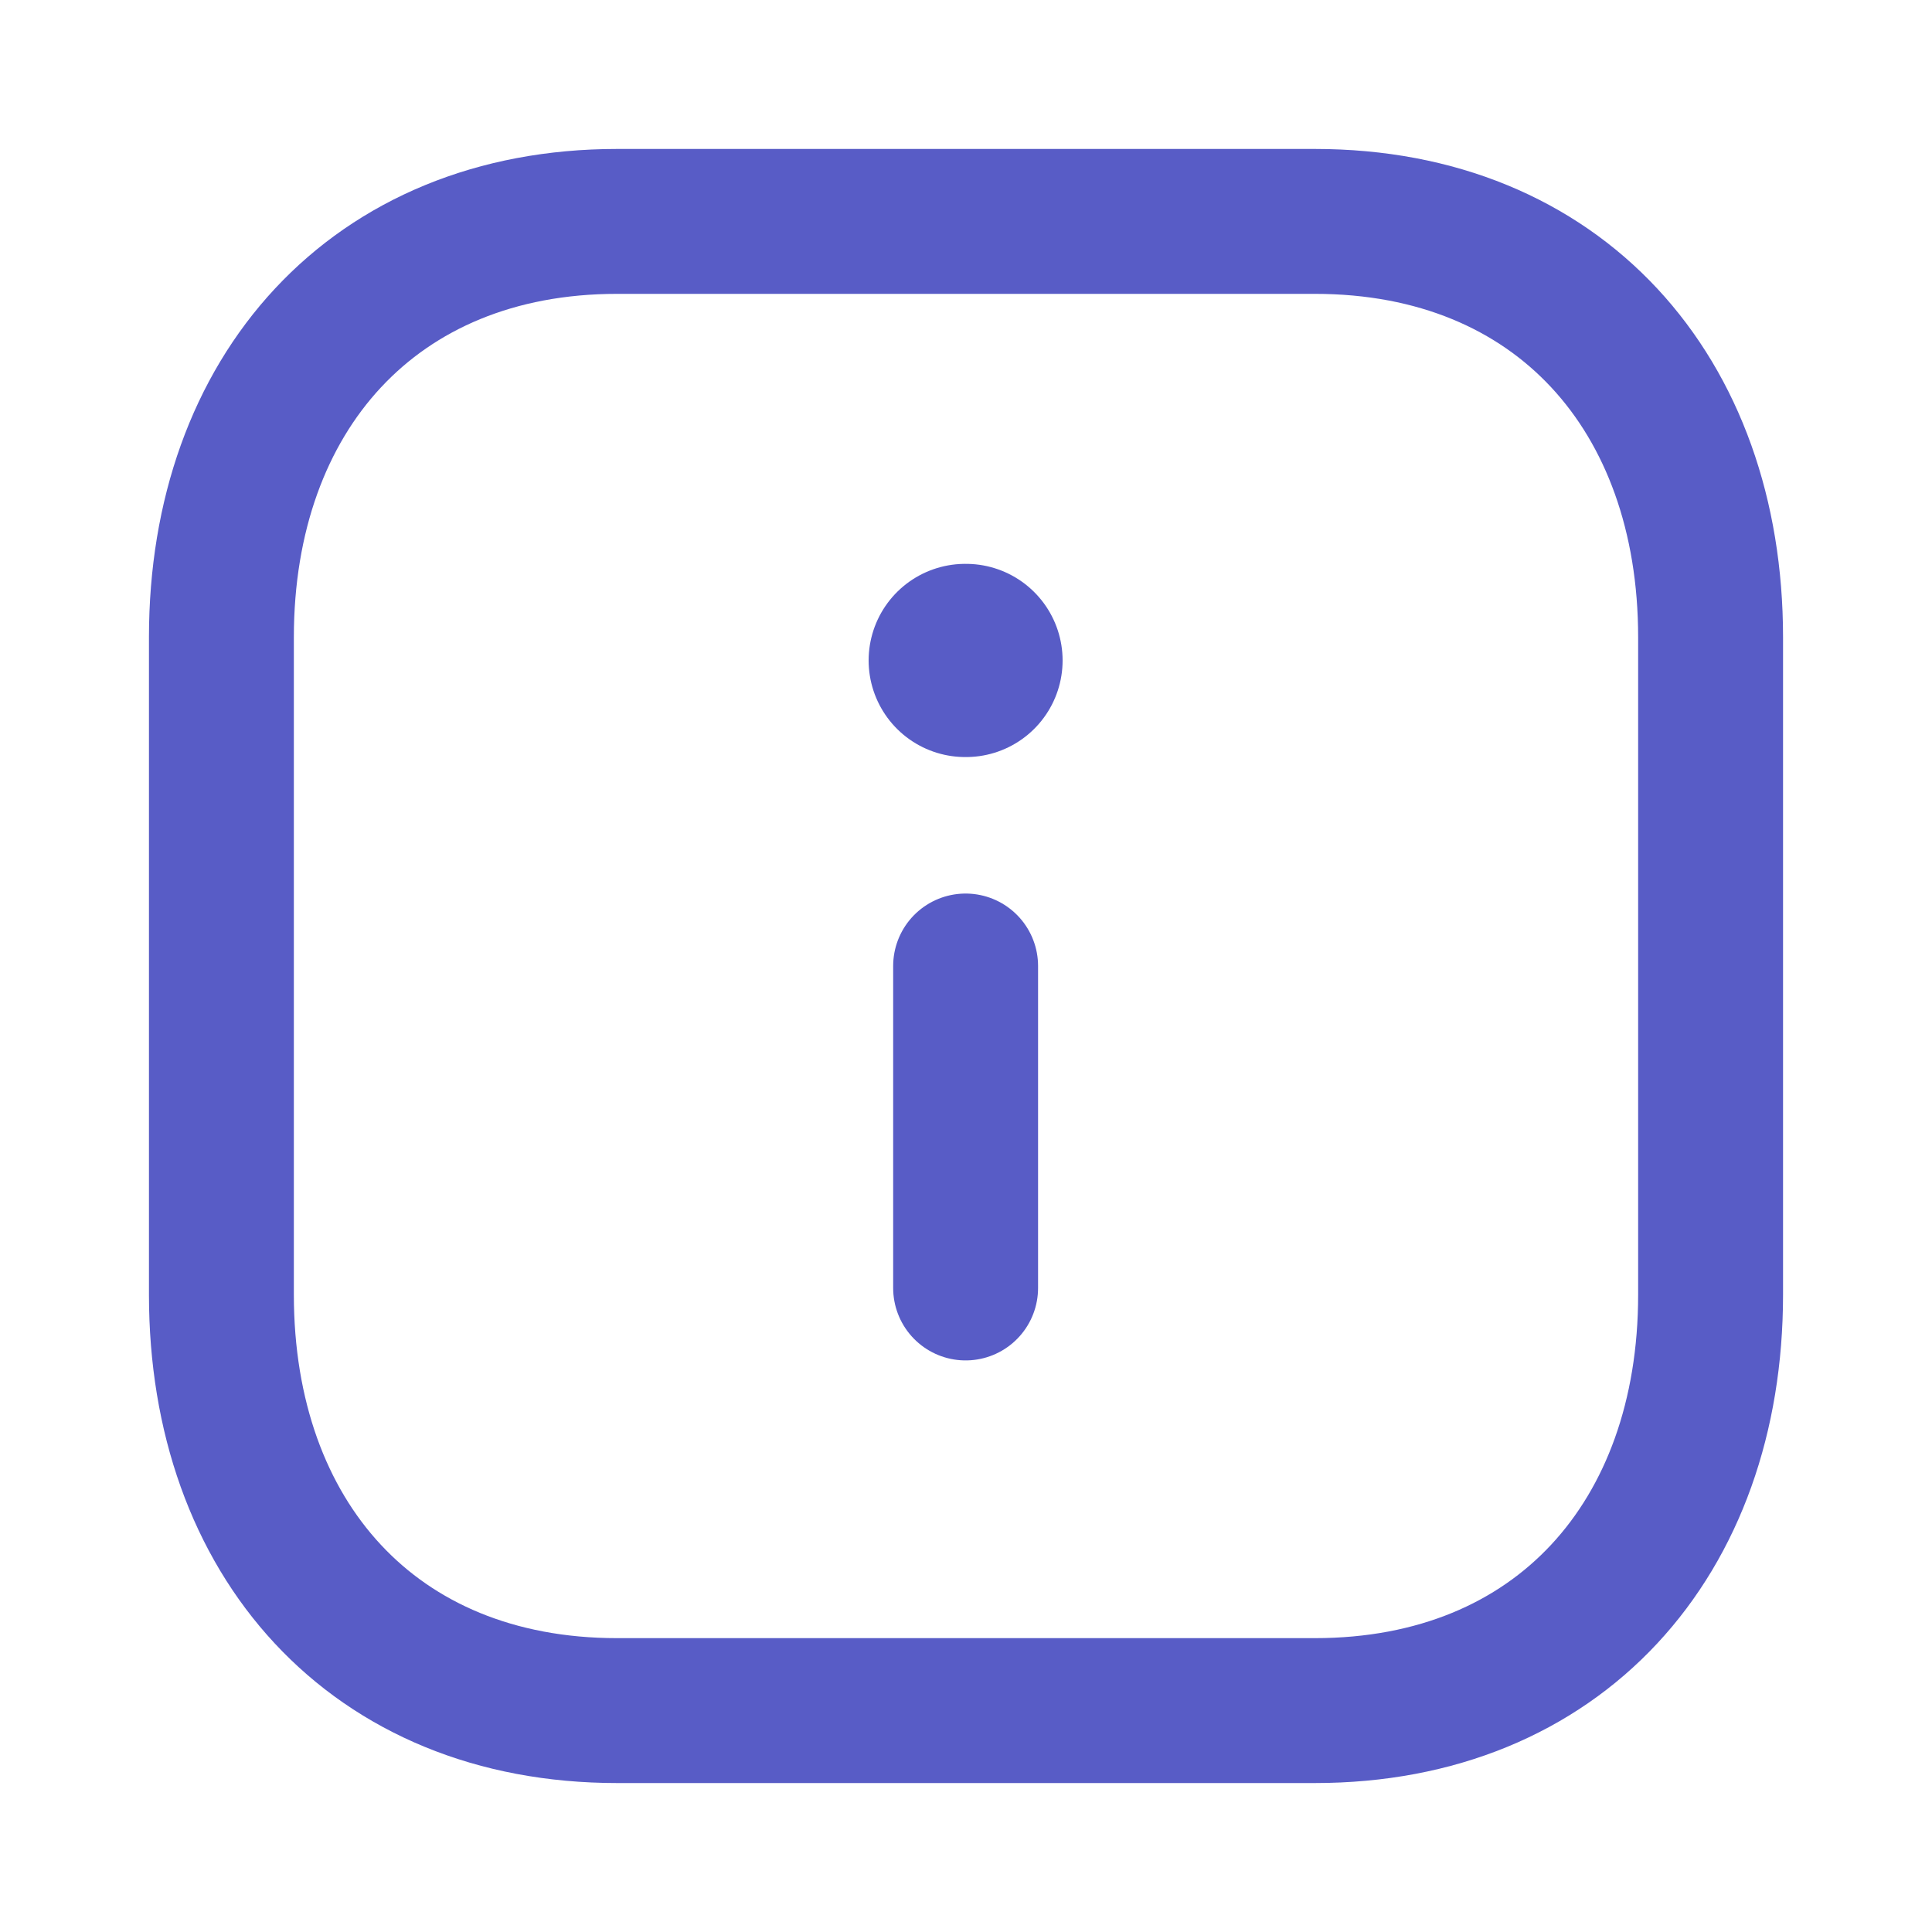
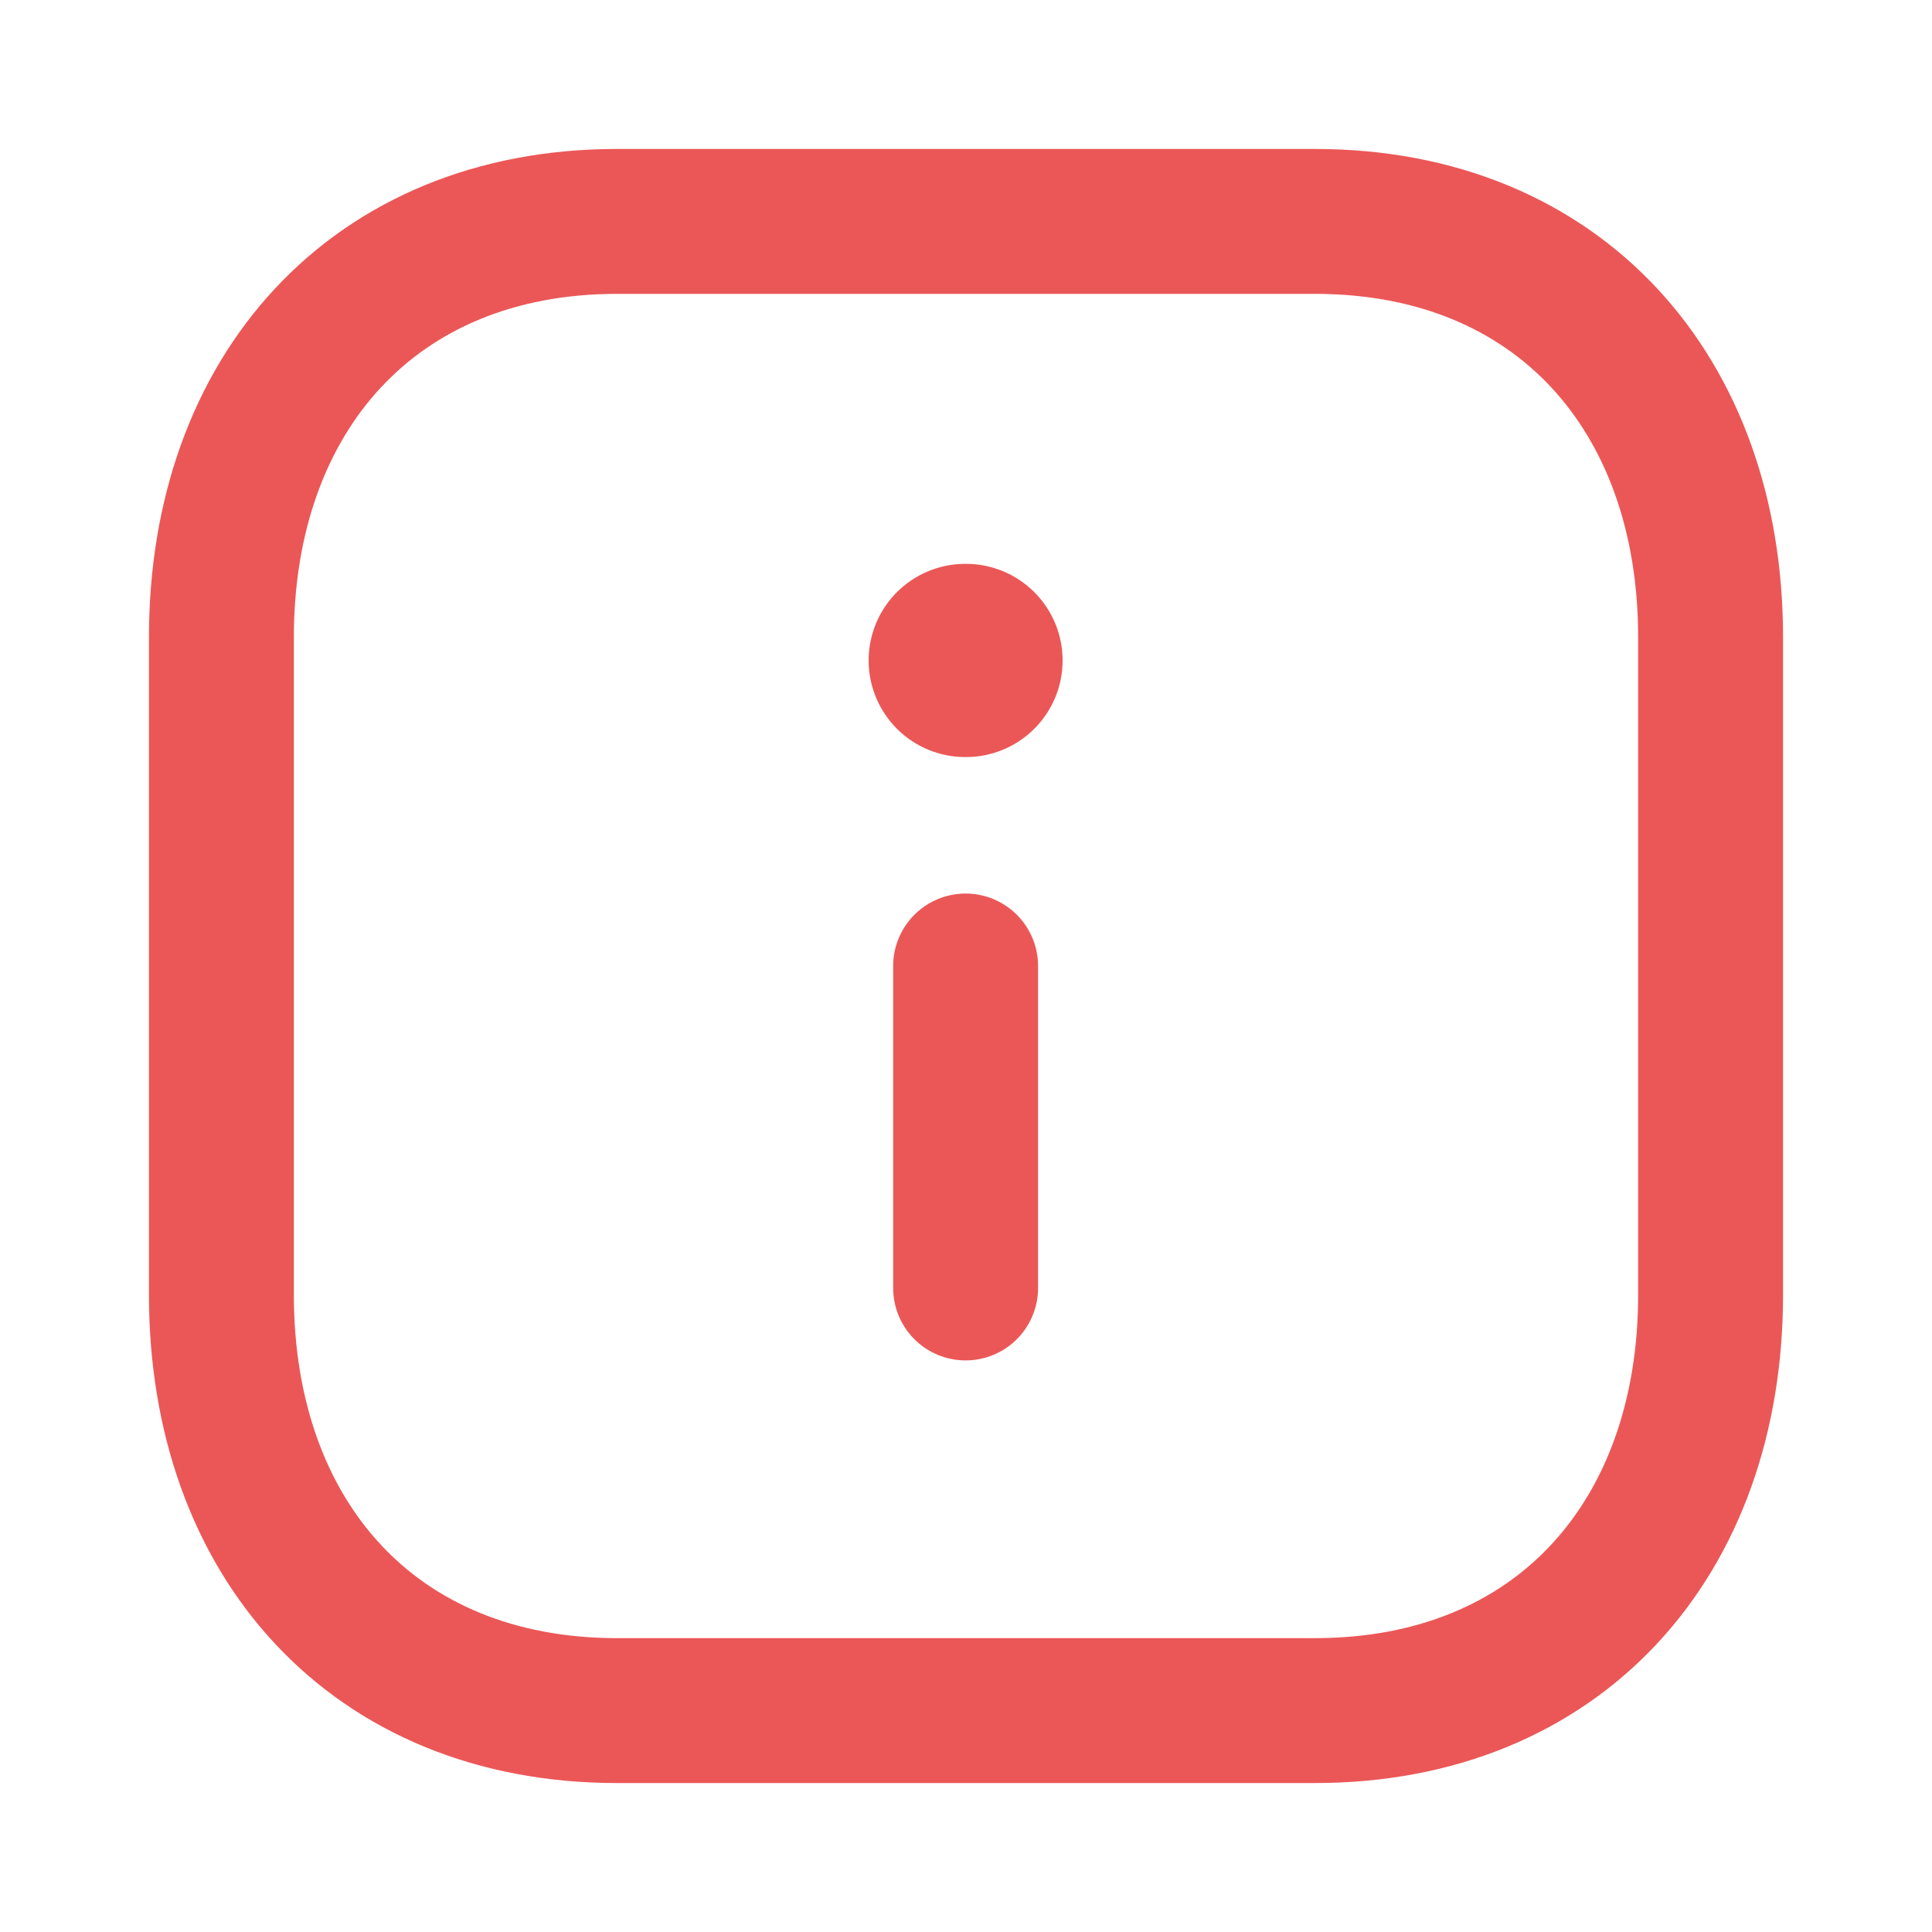
<svg xmlns="http://www.w3.org/2000/svg" width="20" height="20" viewBox="0 0 20 20" fill="none">
-   <path fill-rule="evenodd" clip-rule="evenodd" d="M13.612 2.292H6.388C3.87 2.292 2.292 4.074 2.292 6.597V13.403C2.292 15.926 3.863 17.708 6.388 17.708H13.611C16.137 17.708 17.708 15.926 17.708 13.403V6.597C17.708 4.074 16.137 2.292 13.612 2.292Z" stroke="#585CC6" stroke-width="1.5" stroke-linecap="round" stroke-linejoin="round" />
-   <path d="M9.996 13.333V10" stroke="#585CC6" stroke-width="1.5" stroke-linecap="round" stroke-linejoin="round" />
-   <path d="M9.992 6.837H10" stroke="#585CC6" stroke-width="2" stroke-linecap="round" stroke-linejoin="round" />
+   <path fill-rule="evenodd" clip-rule="evenodd" d="M13.612 2.292H6.388C3.87 2.292 2.292 4.074 2.292 6.597V13.403C2.292 15.926 3.863 17.708 6.388 17.708H13.611C16.137 17.708 17.708 15.926 17.708 13.403V6.597C17.708 4.074 16.137 2.292 13.612 2.292Z" stroke="#EB5757" stroke-width="1.5" stroke-linecap="round" stroke-linejoin="round" />
+   <path d="M9.996 13.333V10" stroke="#EB5757" stroke-width="1.5" stroke-linecap="round" stroke-linejoin="round" />
+   <path d="M9.992 6.837H10" stroke="#EB5757" stroke-width="2" stroke-linecap="round" stroke-linejoin="round" />
</svg>
